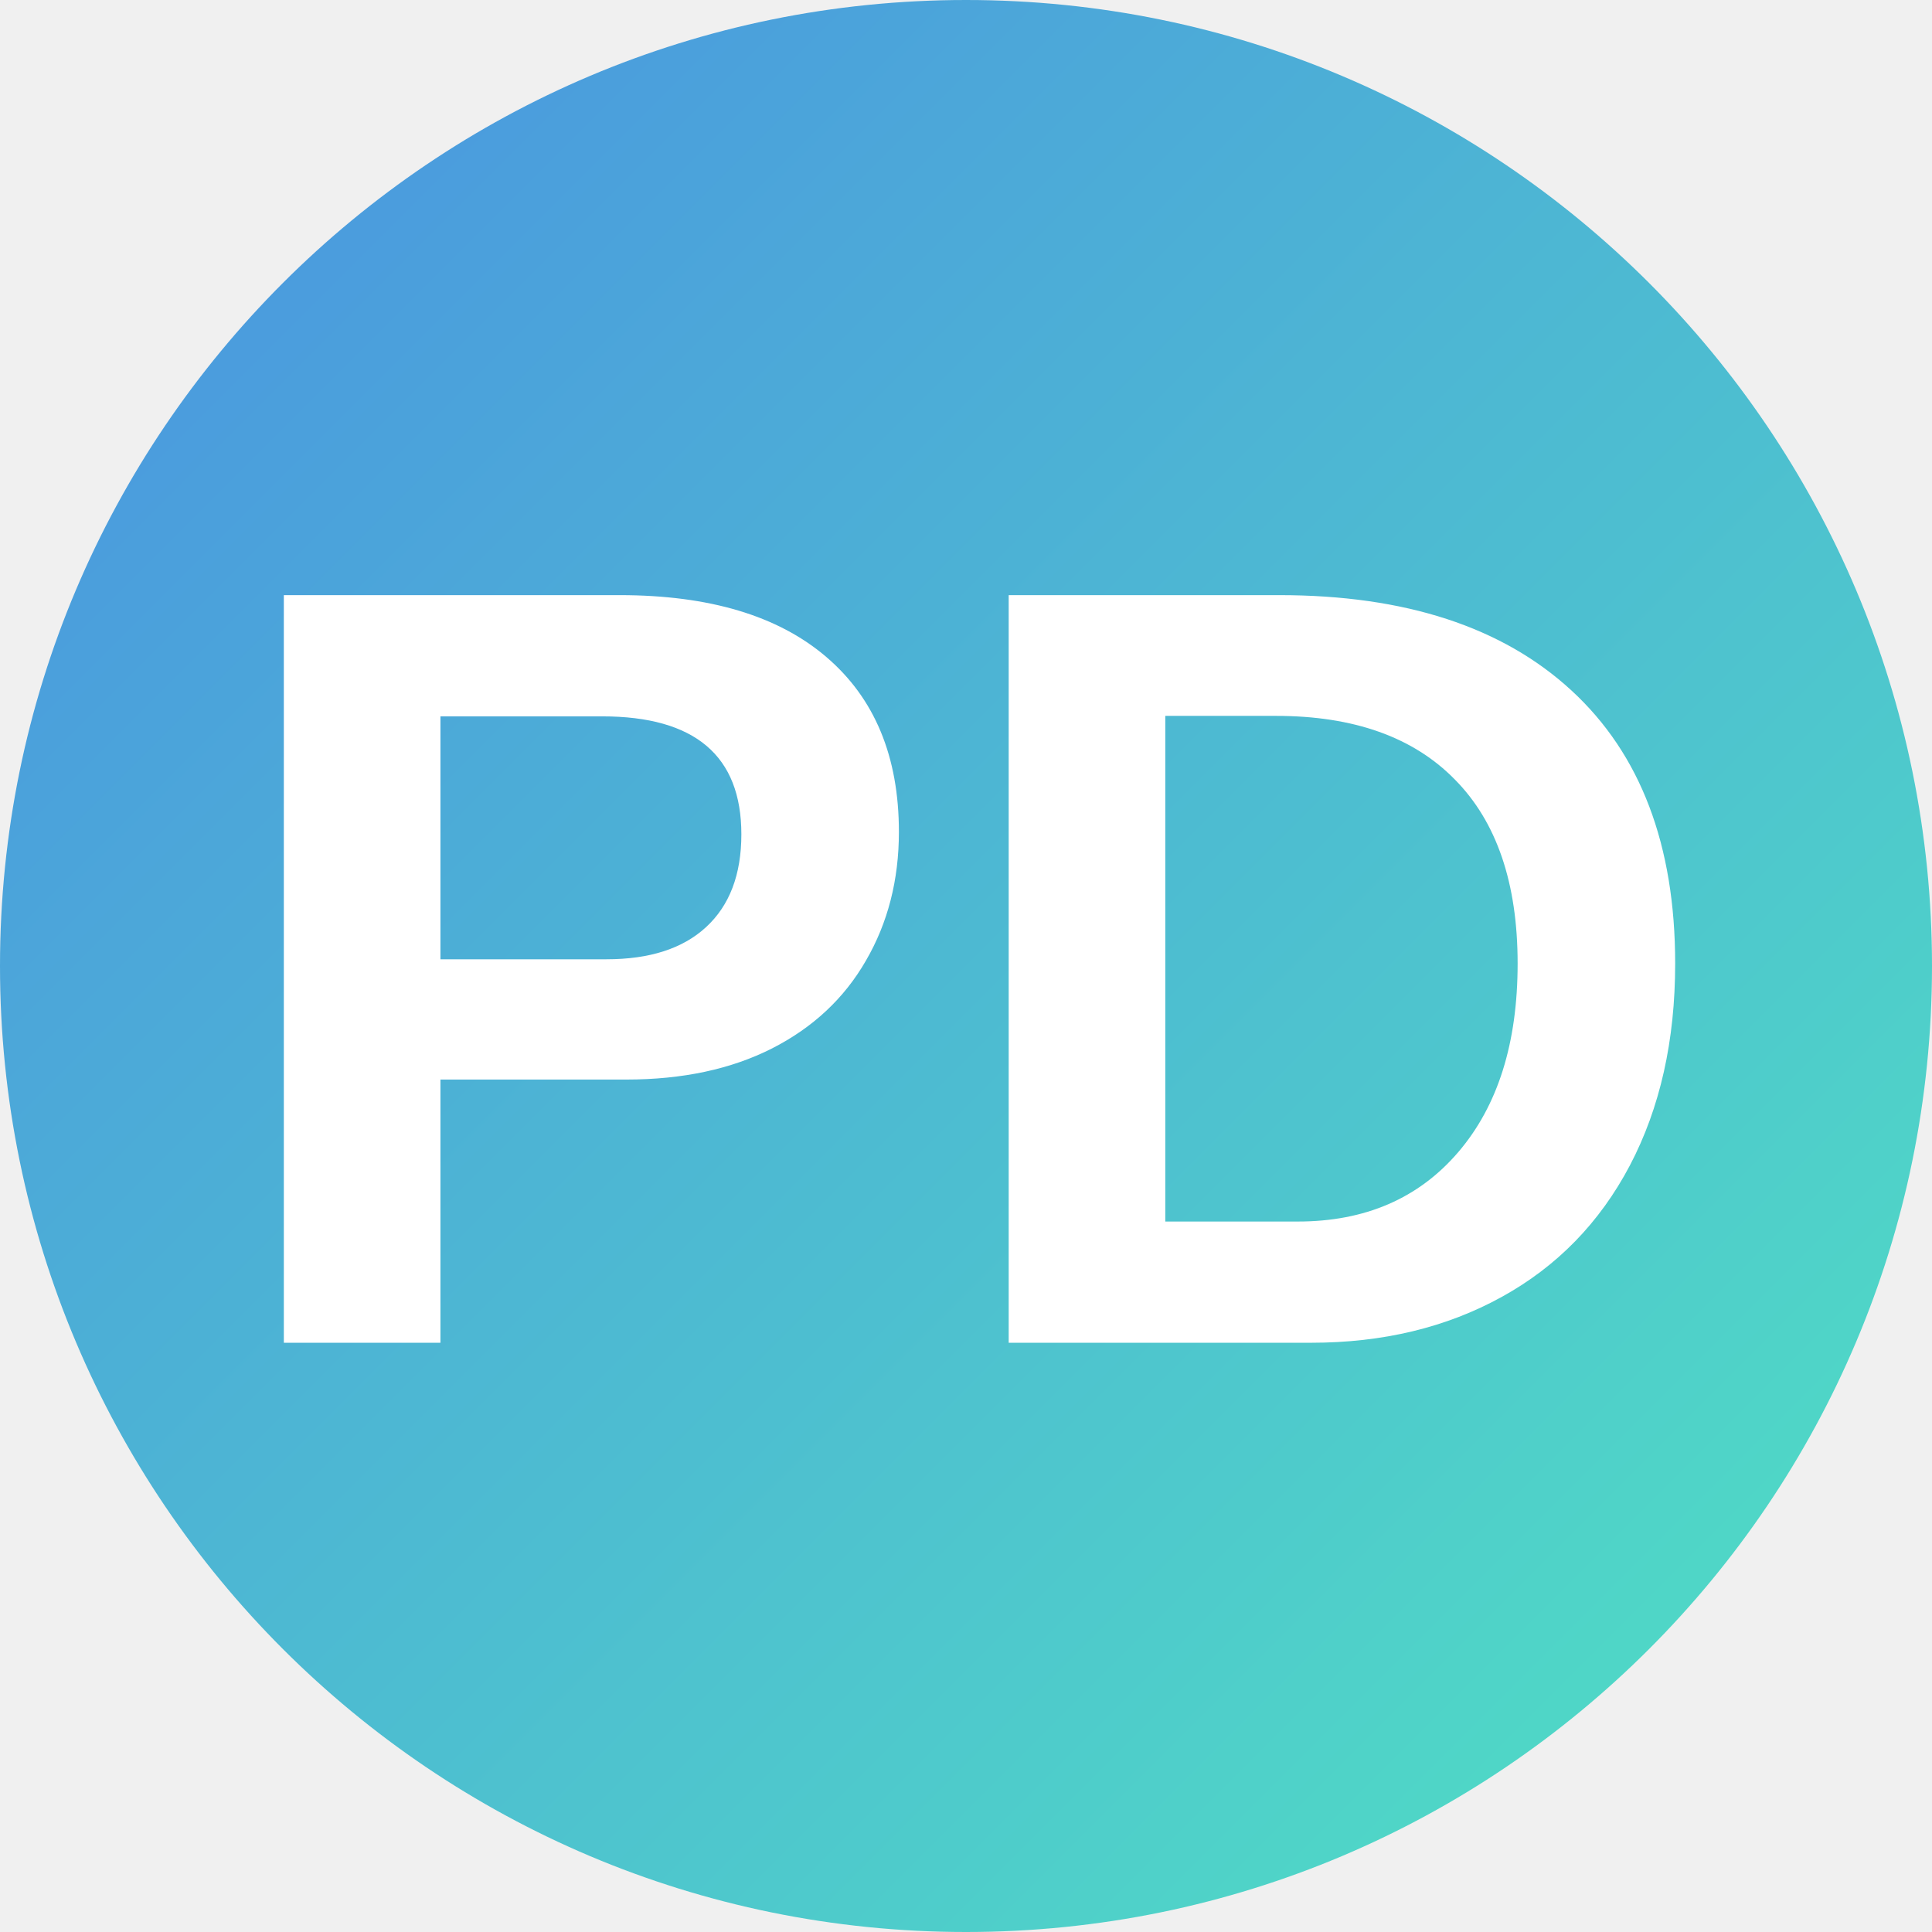
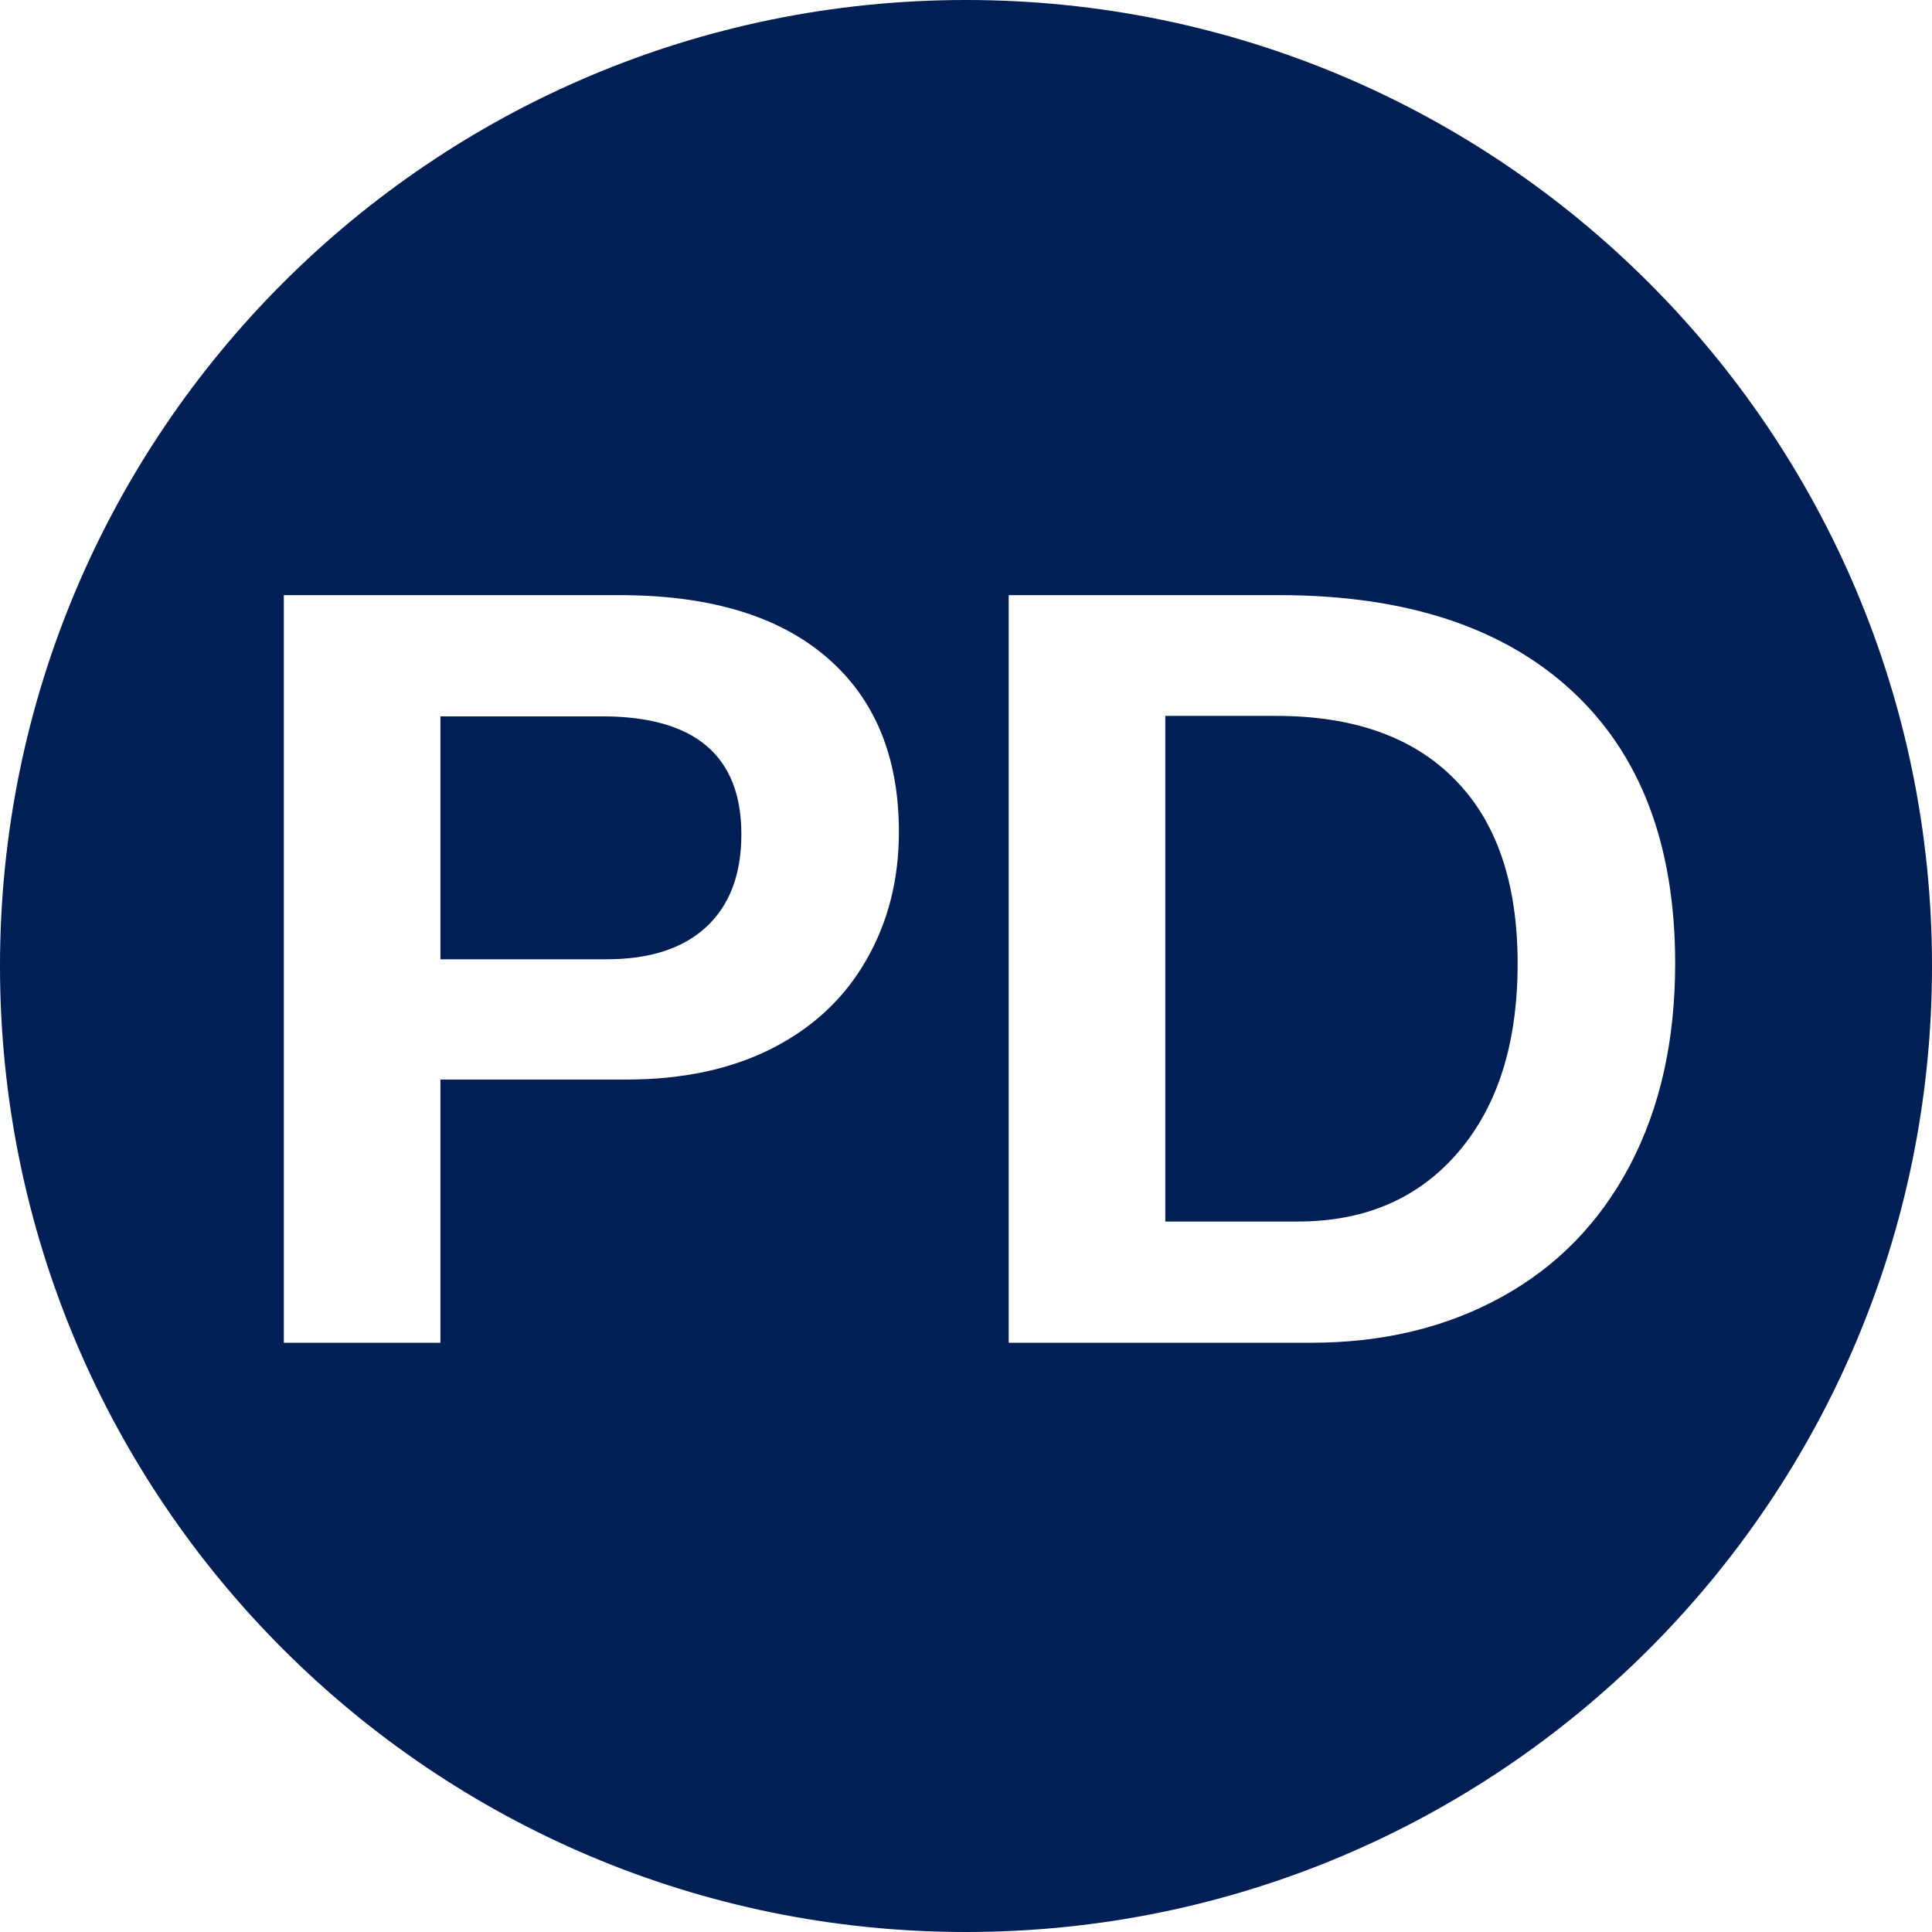
<svg xmlns="http://www.w3.org/2000/svg" viewBox="0 0 64 64">
-   <defs>
-     <linearGradient id="grad" x1="0%" y1="0%" x2="100%" y2="100%">
-       <stop offset="0%" style="stop-color:#4A90E2;stop-opacity:1" />
-       <stop offset="100%" style="stop-color:#50E3C2;stop-opacity:1" />
-     </linearGradient>
-   </defs>
-   <circle cx="32" cy="32" r="32" fill="url(#grad)" />
-   <text x="32" y="32" text-anchor="middle" dominant-baseline="central" font-size="36" font-family="Arial, sans-serif" fill="#fff" font-weight="bold">PD</text>
+   <rect width="64" height="64" fill="white" />
+   <circle cx="32" cy="32" r="32" fill="#001F54" />
+   <text x="32" y="32" text-anchor="middle" dominant-baseline="central" font-size="36" font-family="Arial, sans-serif" fill="white" font-weight="bold">PD</text>
</svg>
